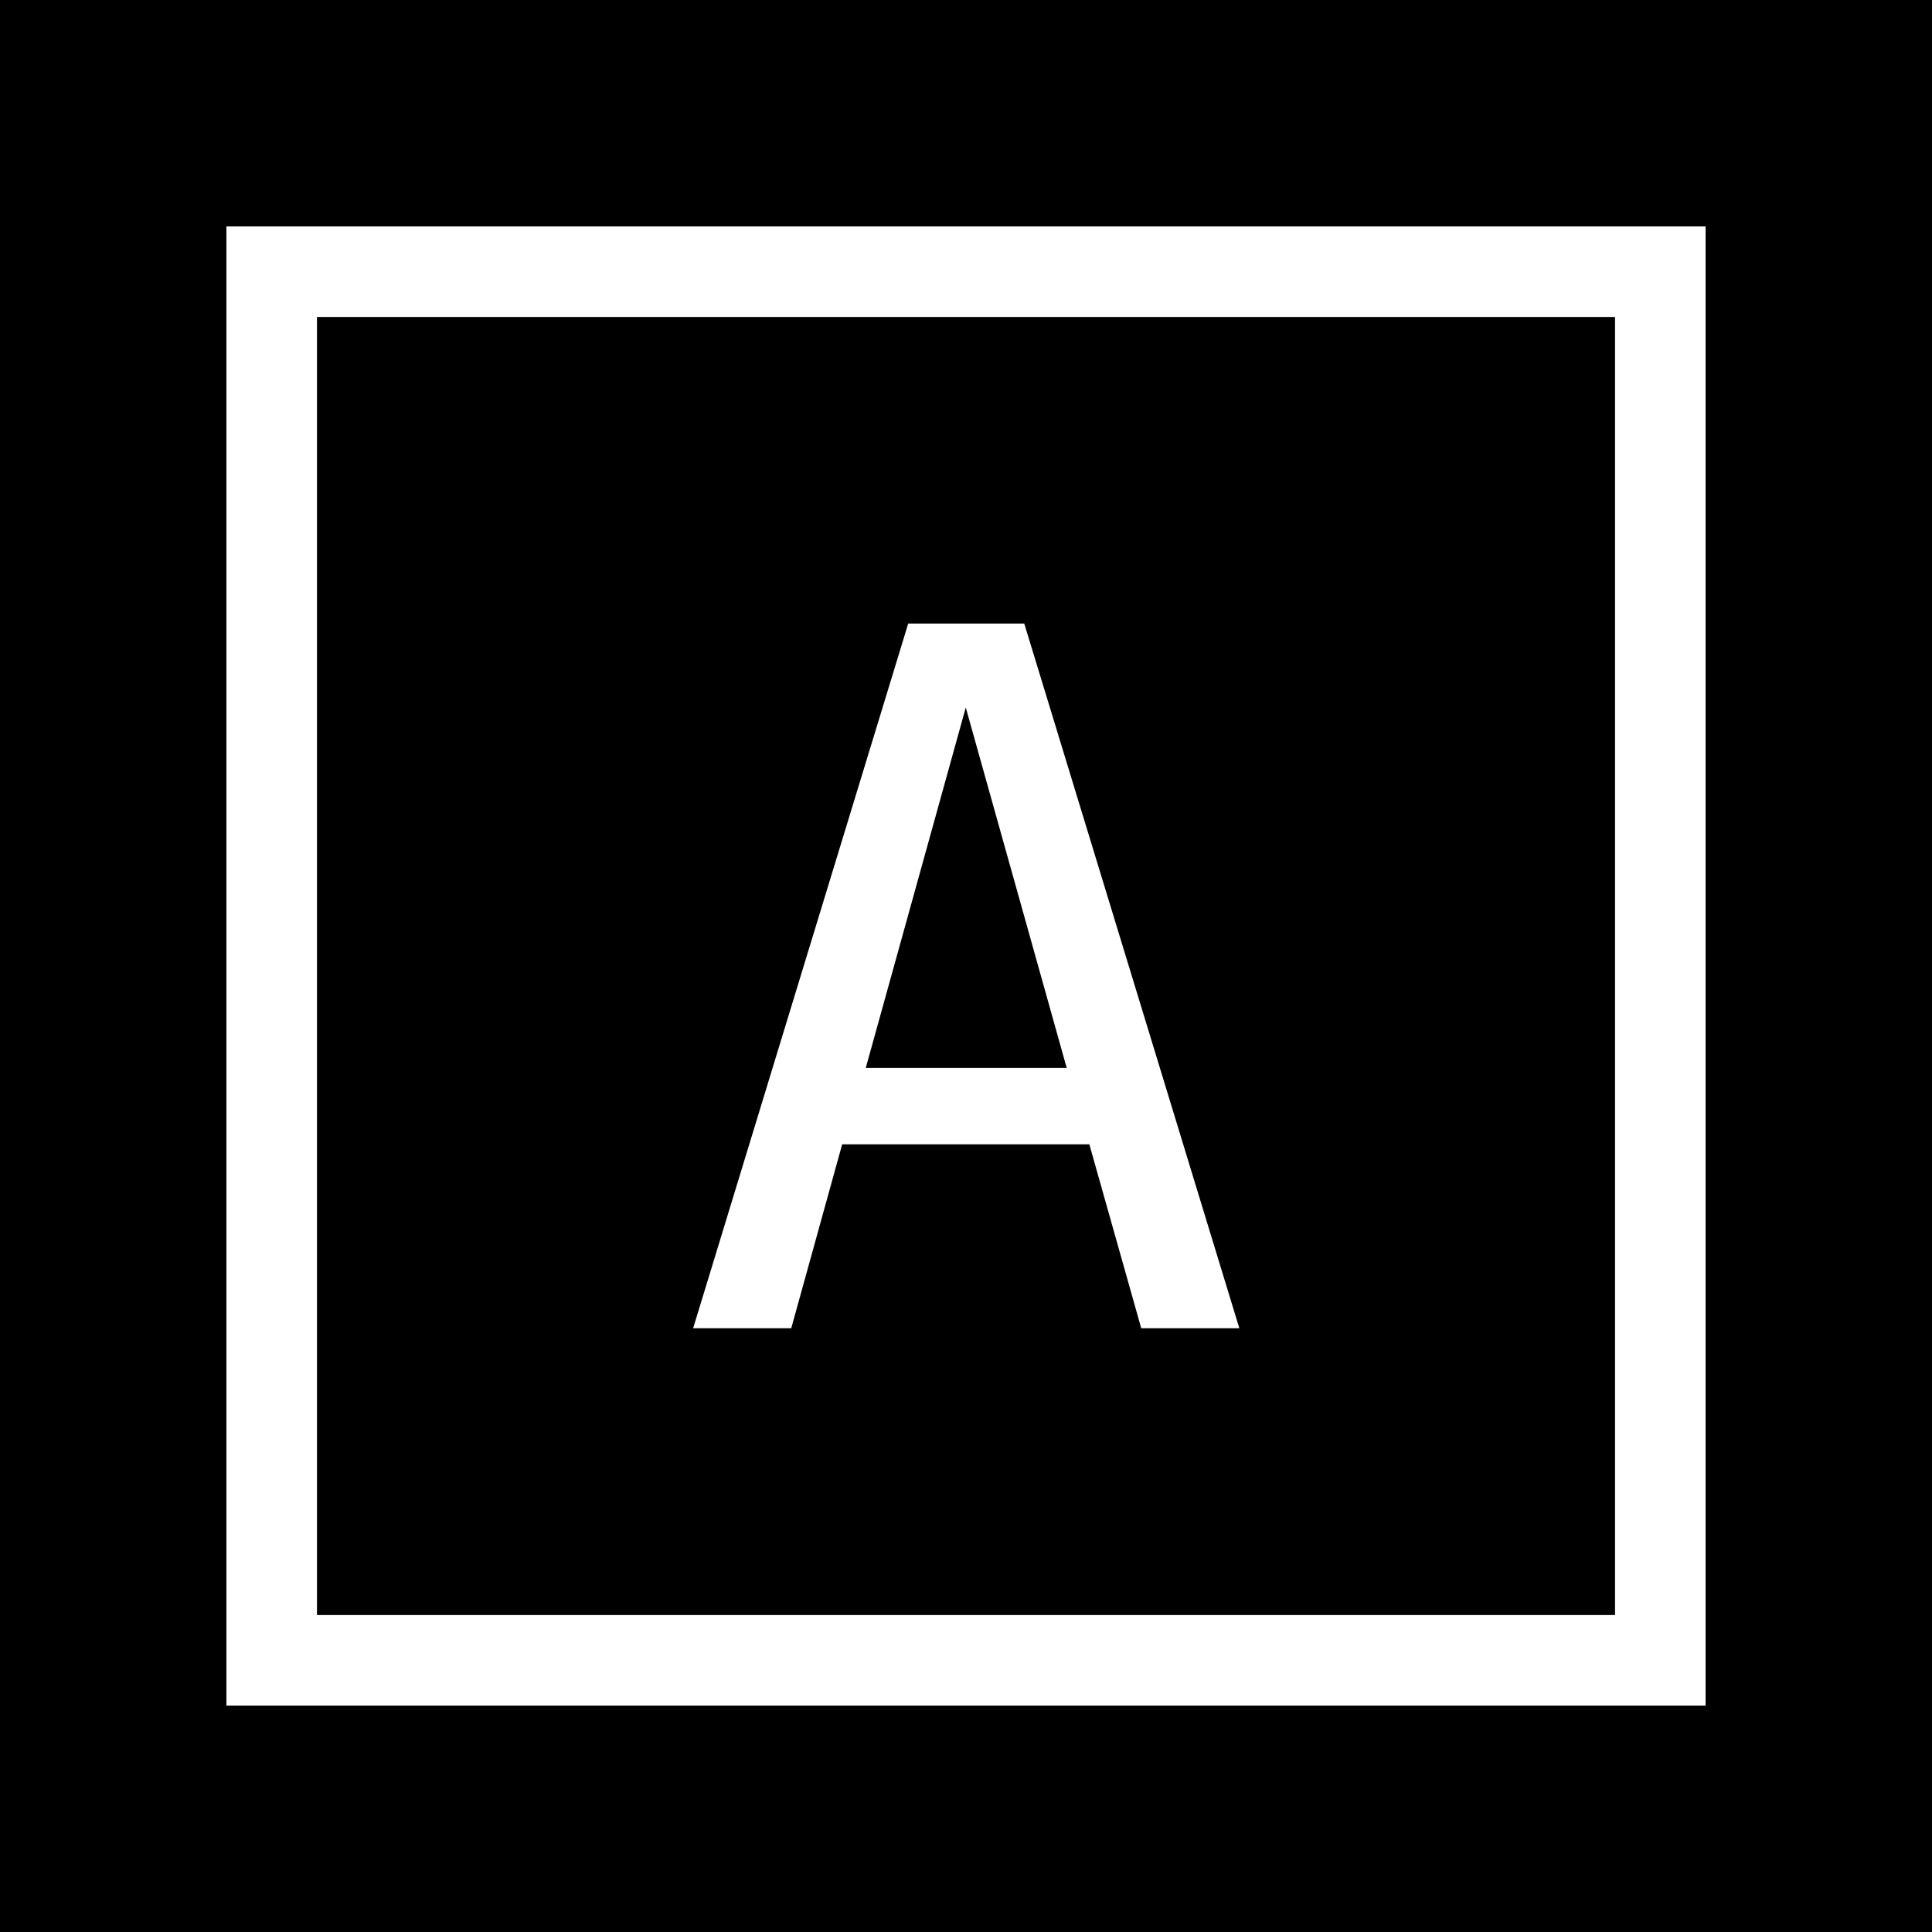
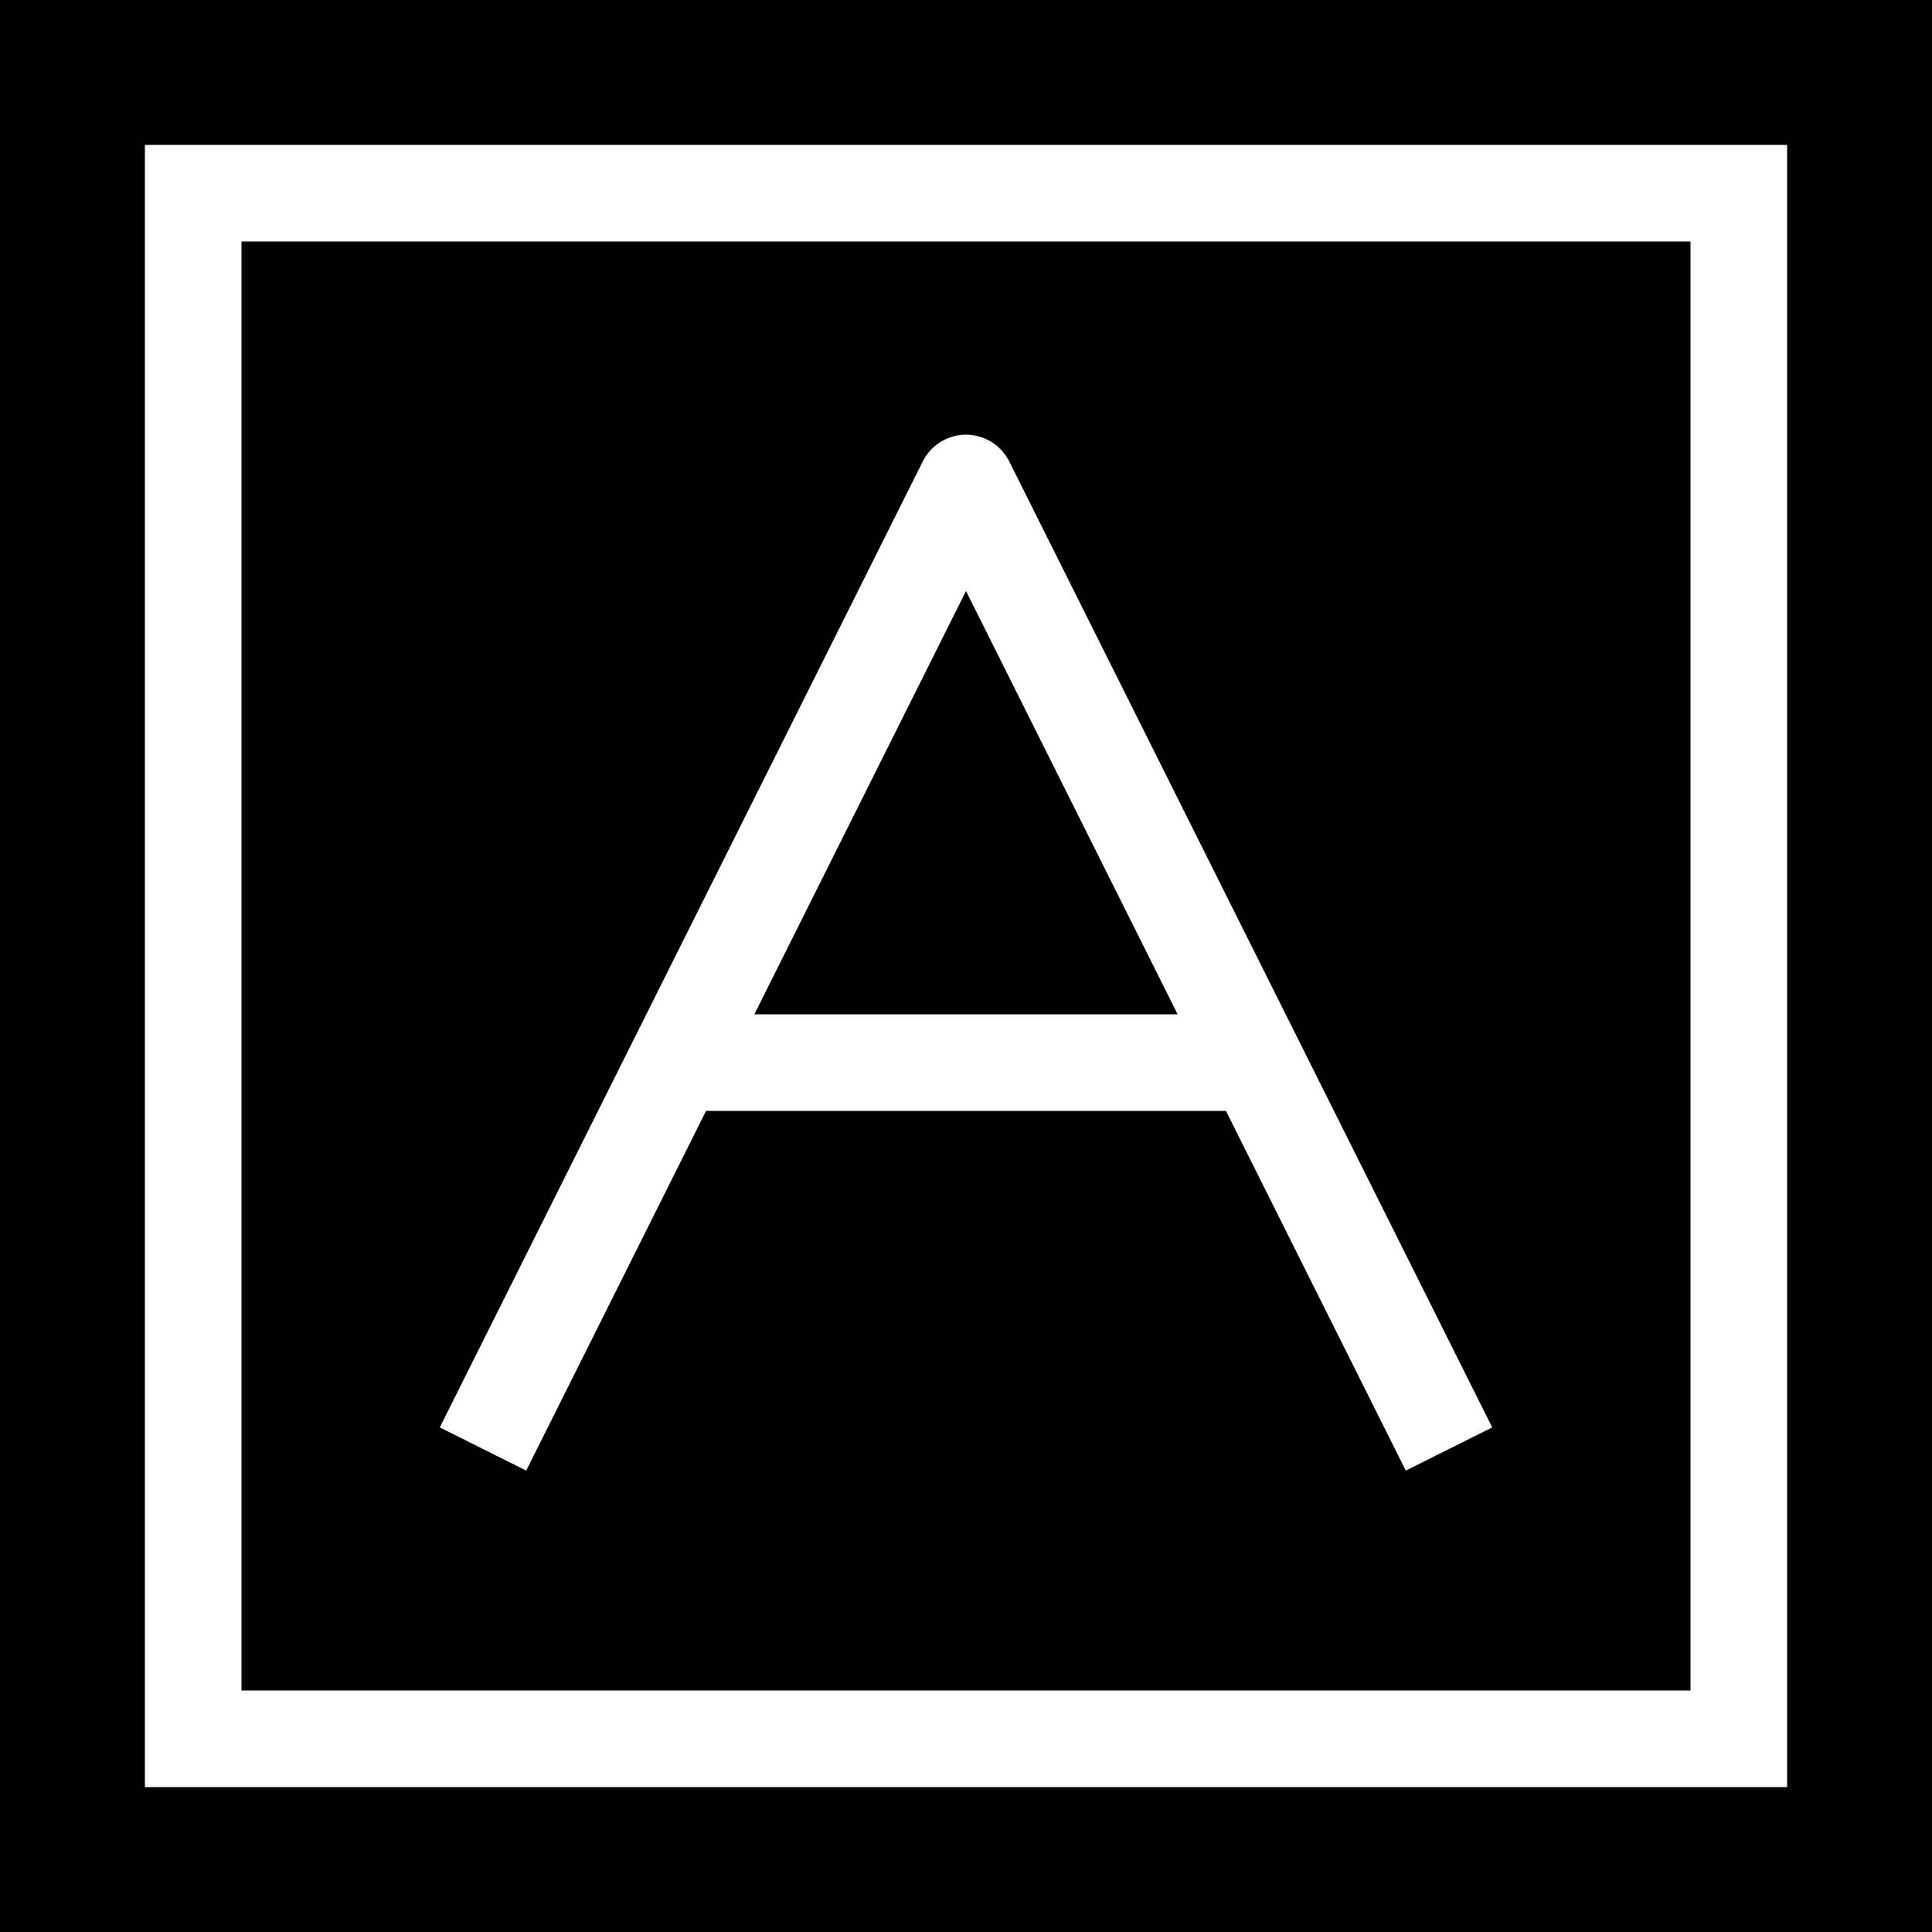
- <svg xmlns="http://www.w3.org/2000/svg" viewBox="0 0 32 32">
-   <rect width="32" height="32" fill="#000" />
-   <rect x="4.5" y="4.5" width="23" height="23" fill="none" stroke="#fff" stroke-width="1.5" />
-   <text x="16" y="22" text-anchor="middle" font-family="DM Mono, ui-monospace, monospace" font-size="16" font-weight="500" fill="#fff">A</text>
+ <svg xmlns="http://www.w3.org/2000/svg" viewBox="0 0 40 40">
+   <rect width="40" height="40" fill="#000" />
+   <g fill="none" stroke="#fff" stroke-width="2">
+     <rect x="4" y="4" width="32" height="32" />
+     <path d="M10 30 20 10l10 20M14.5 22h11" stroke-linejoin="round" />
+   </g>
</svg>
